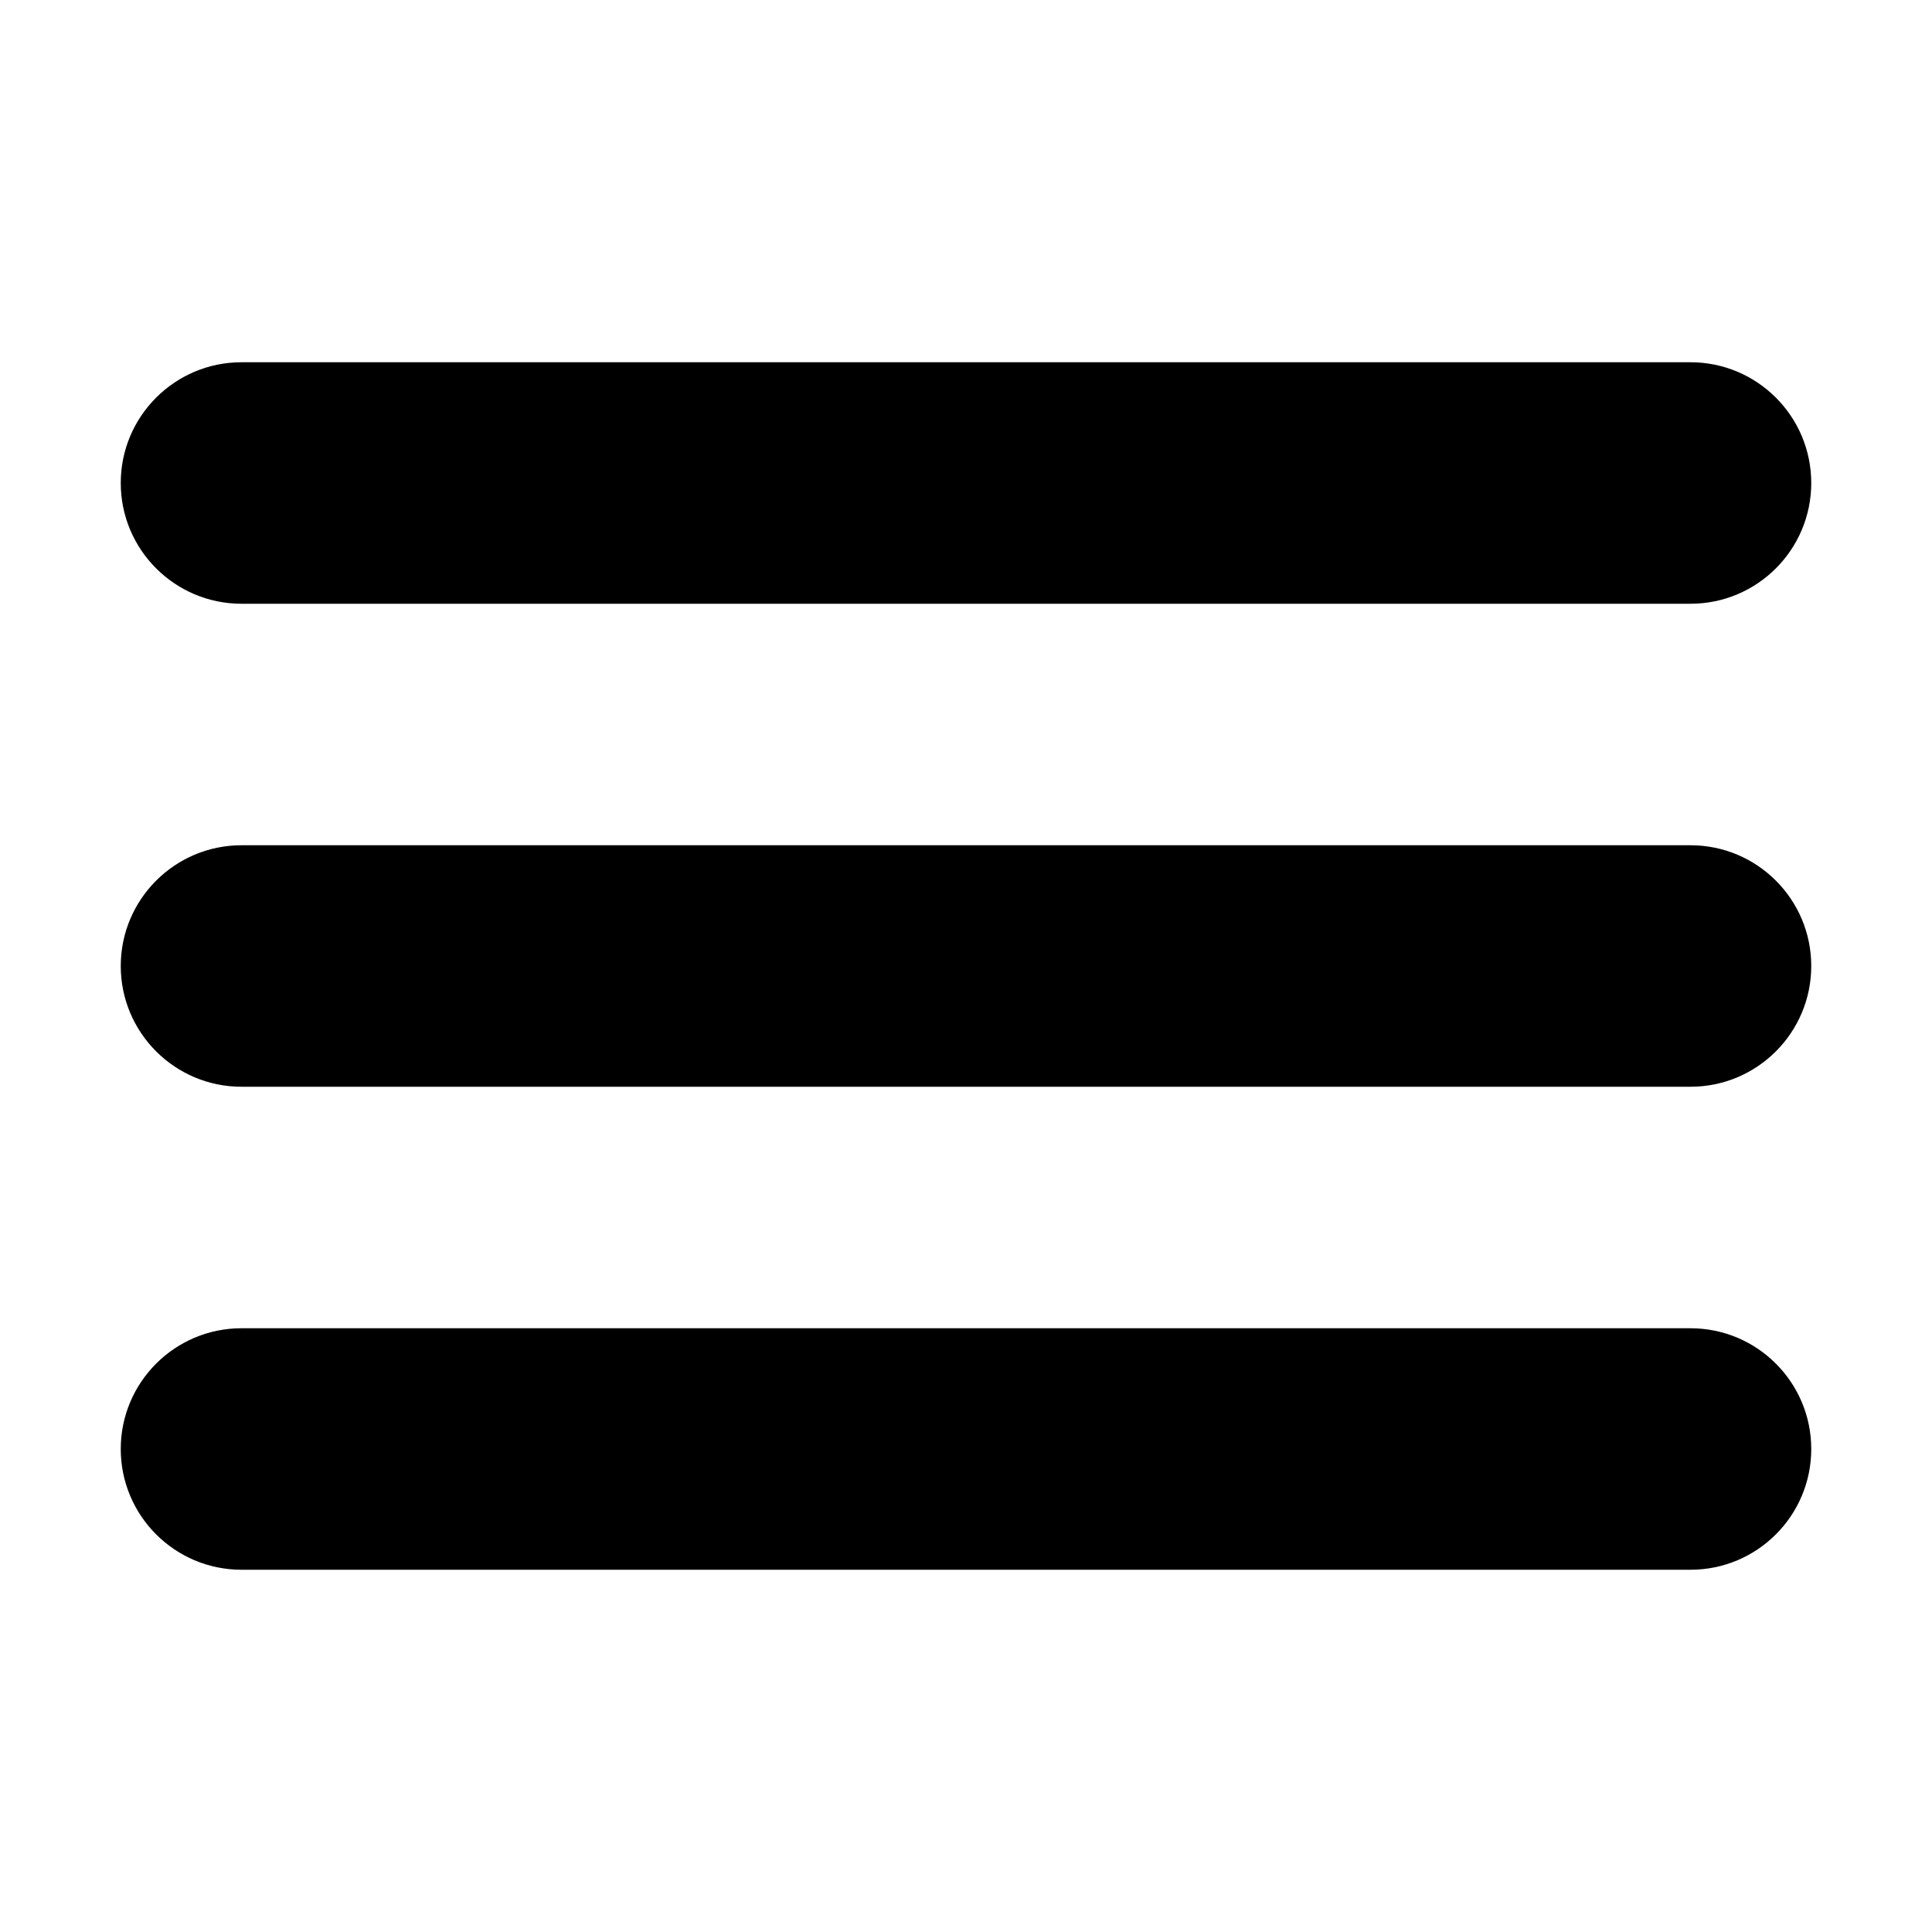
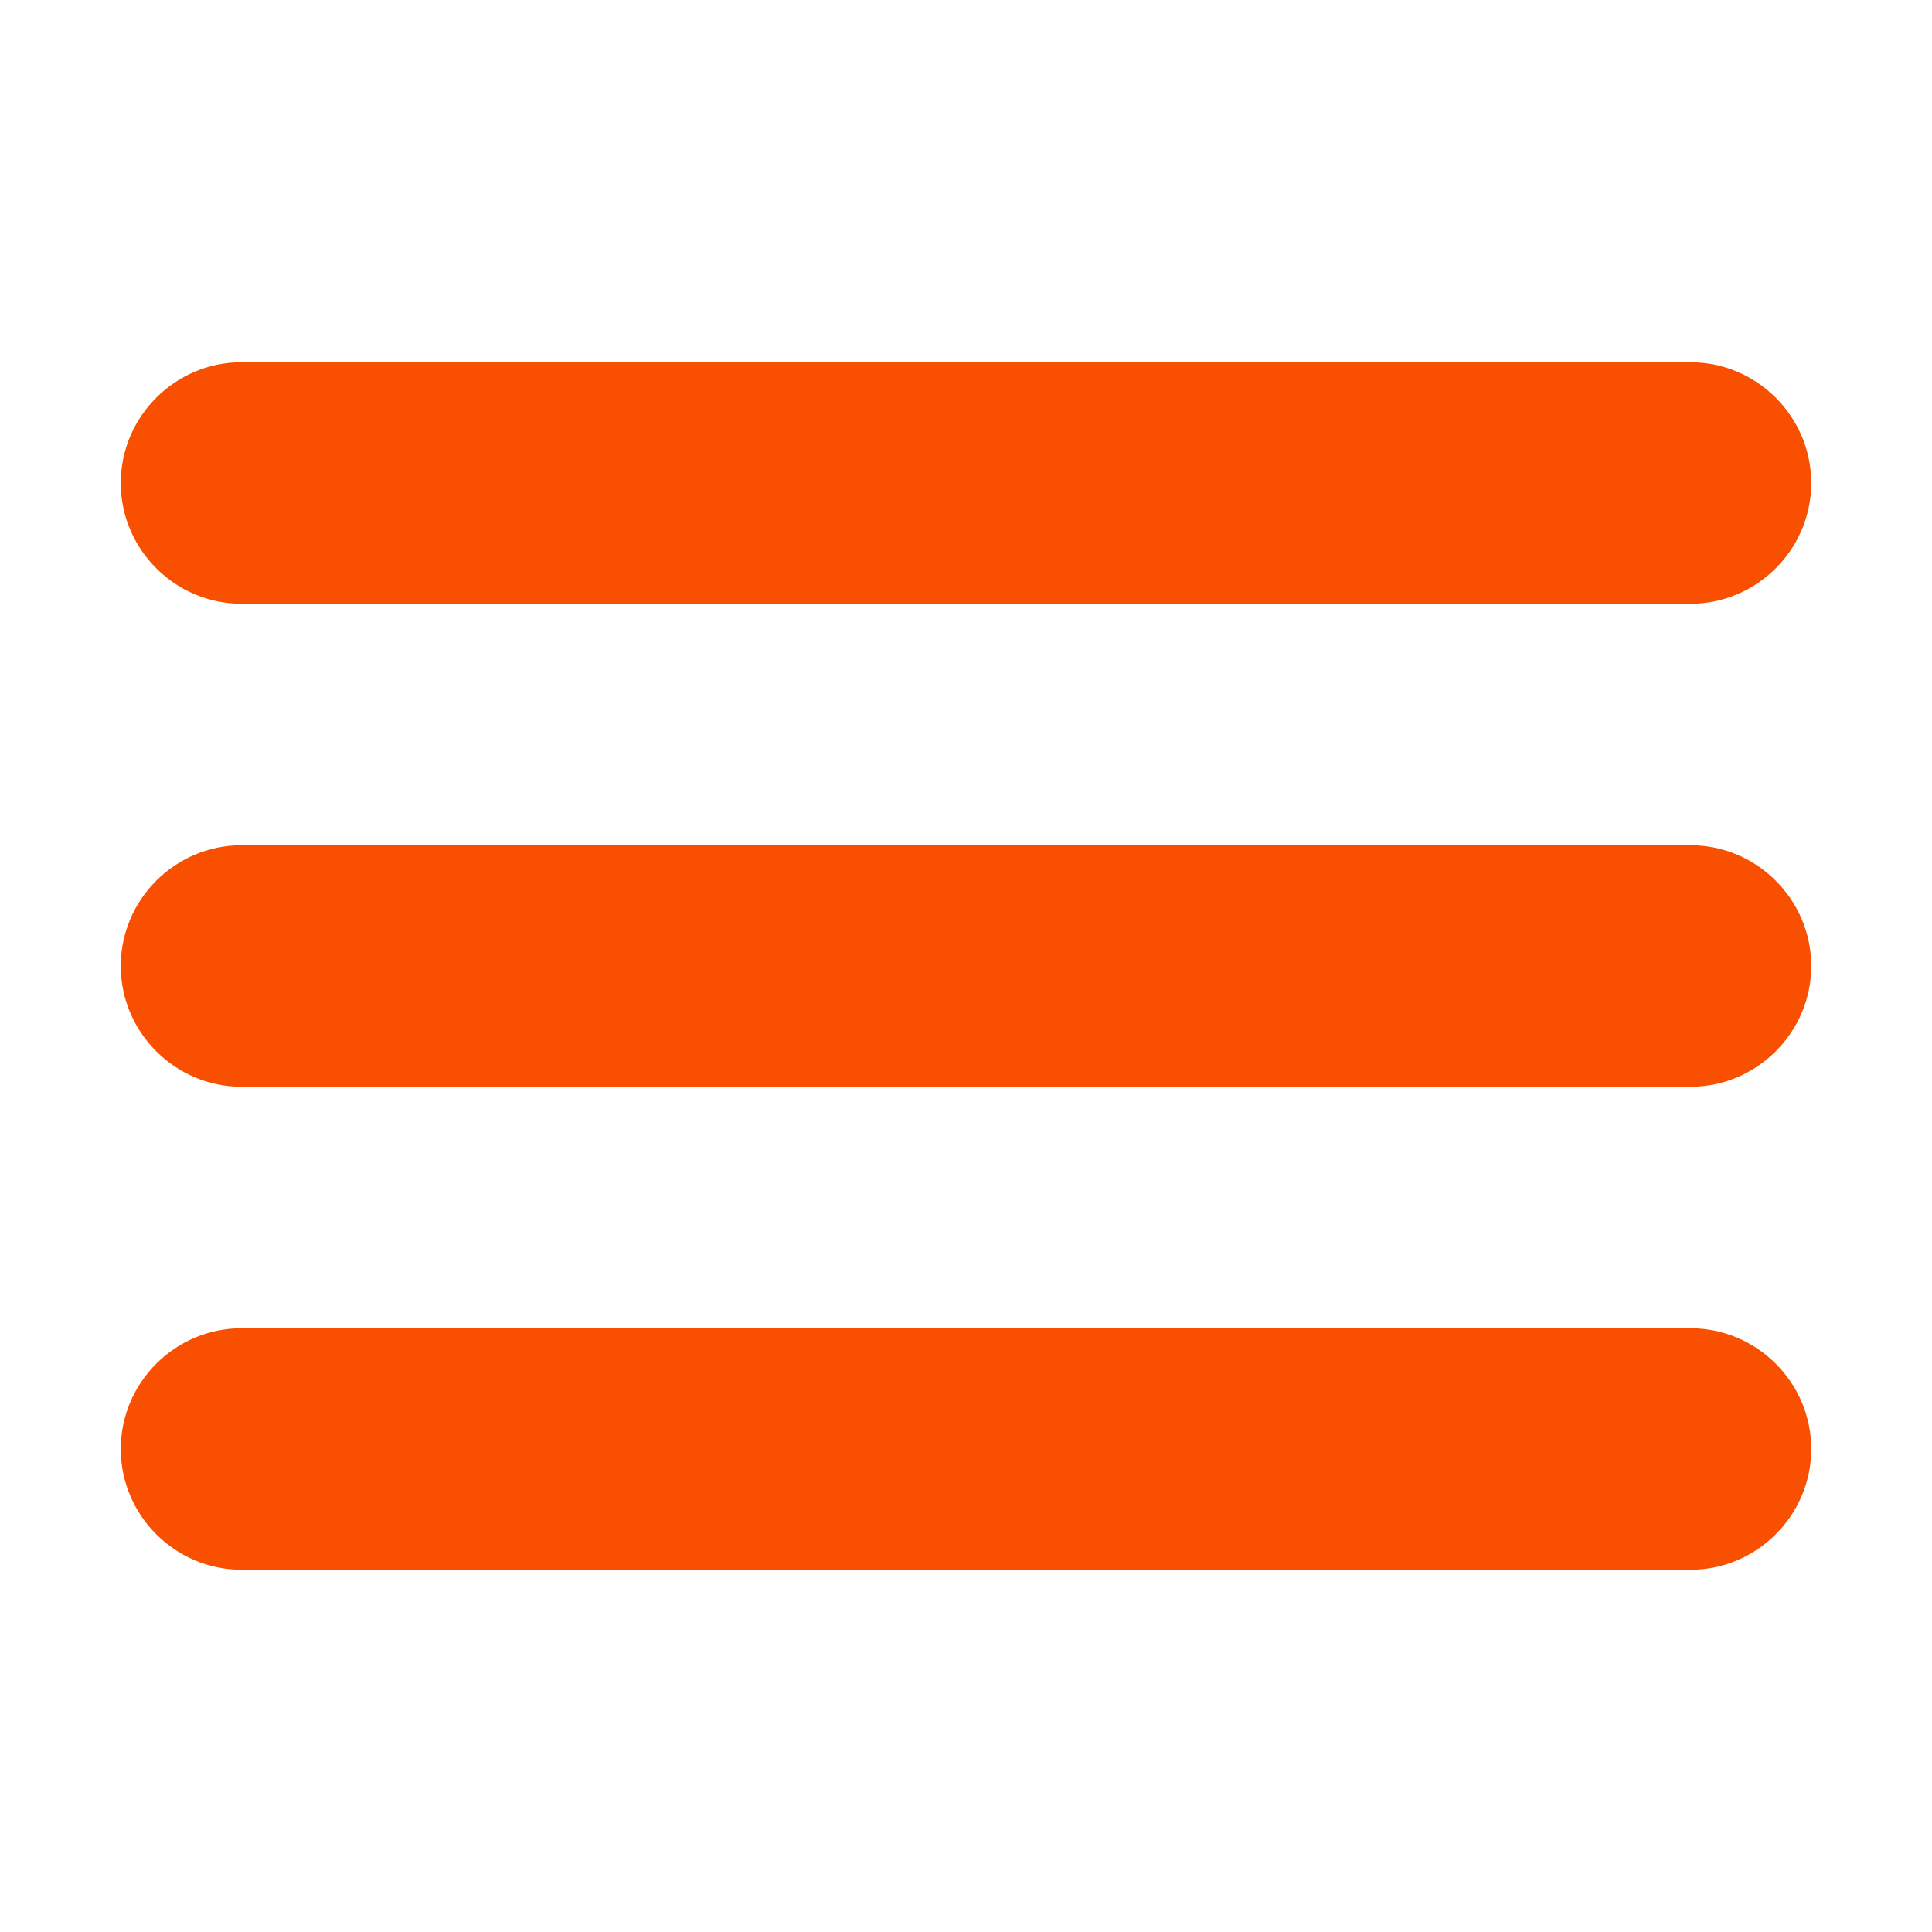
- <svg xmlns="http://www.w3.org/2000/svg" height="32px" id="Layer_1" style="enable-background:new 0 0 32 32;" version="1.1" viewBox="0 0 32 32" width="32px" xml:space="preserve">
-   <path d="M4,10h24c1.104,0,2-0.896,2-2s-0.896-2-2-2H4C2.896,6,2,6.896,2,8S2.896,10,4,10z M28,14H4c-1.104,0-2,0.896-2,2  s0.896,2,2,2h24c1.104,0,2-0.896,2-2S29.104,14,28,14z M28,22H4c-1.104,0-2,0.896-2,2s0.896,2,2,2h24c1.104,0,2-0.896,2-2  S29.104,22,28,22z" />
+ <svg xmlns="http://www.w3.org/2000/svg" version="1.1" id="Layer_1" x="0px" y="0px" viewBox="-463 585 32 32" enable-background="new -463 585 32 32" xml:space="preserve">
+   <path fill="#F85000" d="M-459,595h24c1.1,0,2-0.9,2-2s-0.9-2-2-2h-24c-1.1,0-2,0.9-2,2S-460.1,595-459,595z M-435,599h-24  c-1.1,0-2,0.9-2,2s0.9,2,2,2h24c1.1,0,2-0.9,2-2S-433.9,599-435,599z M-435,607h-24c-1.1,0-2,0.9-2,2s0.9,2,2,2h24c1.1,0,2-0.9,2-2  S-433.9,607-435,607z" />
</svg>
